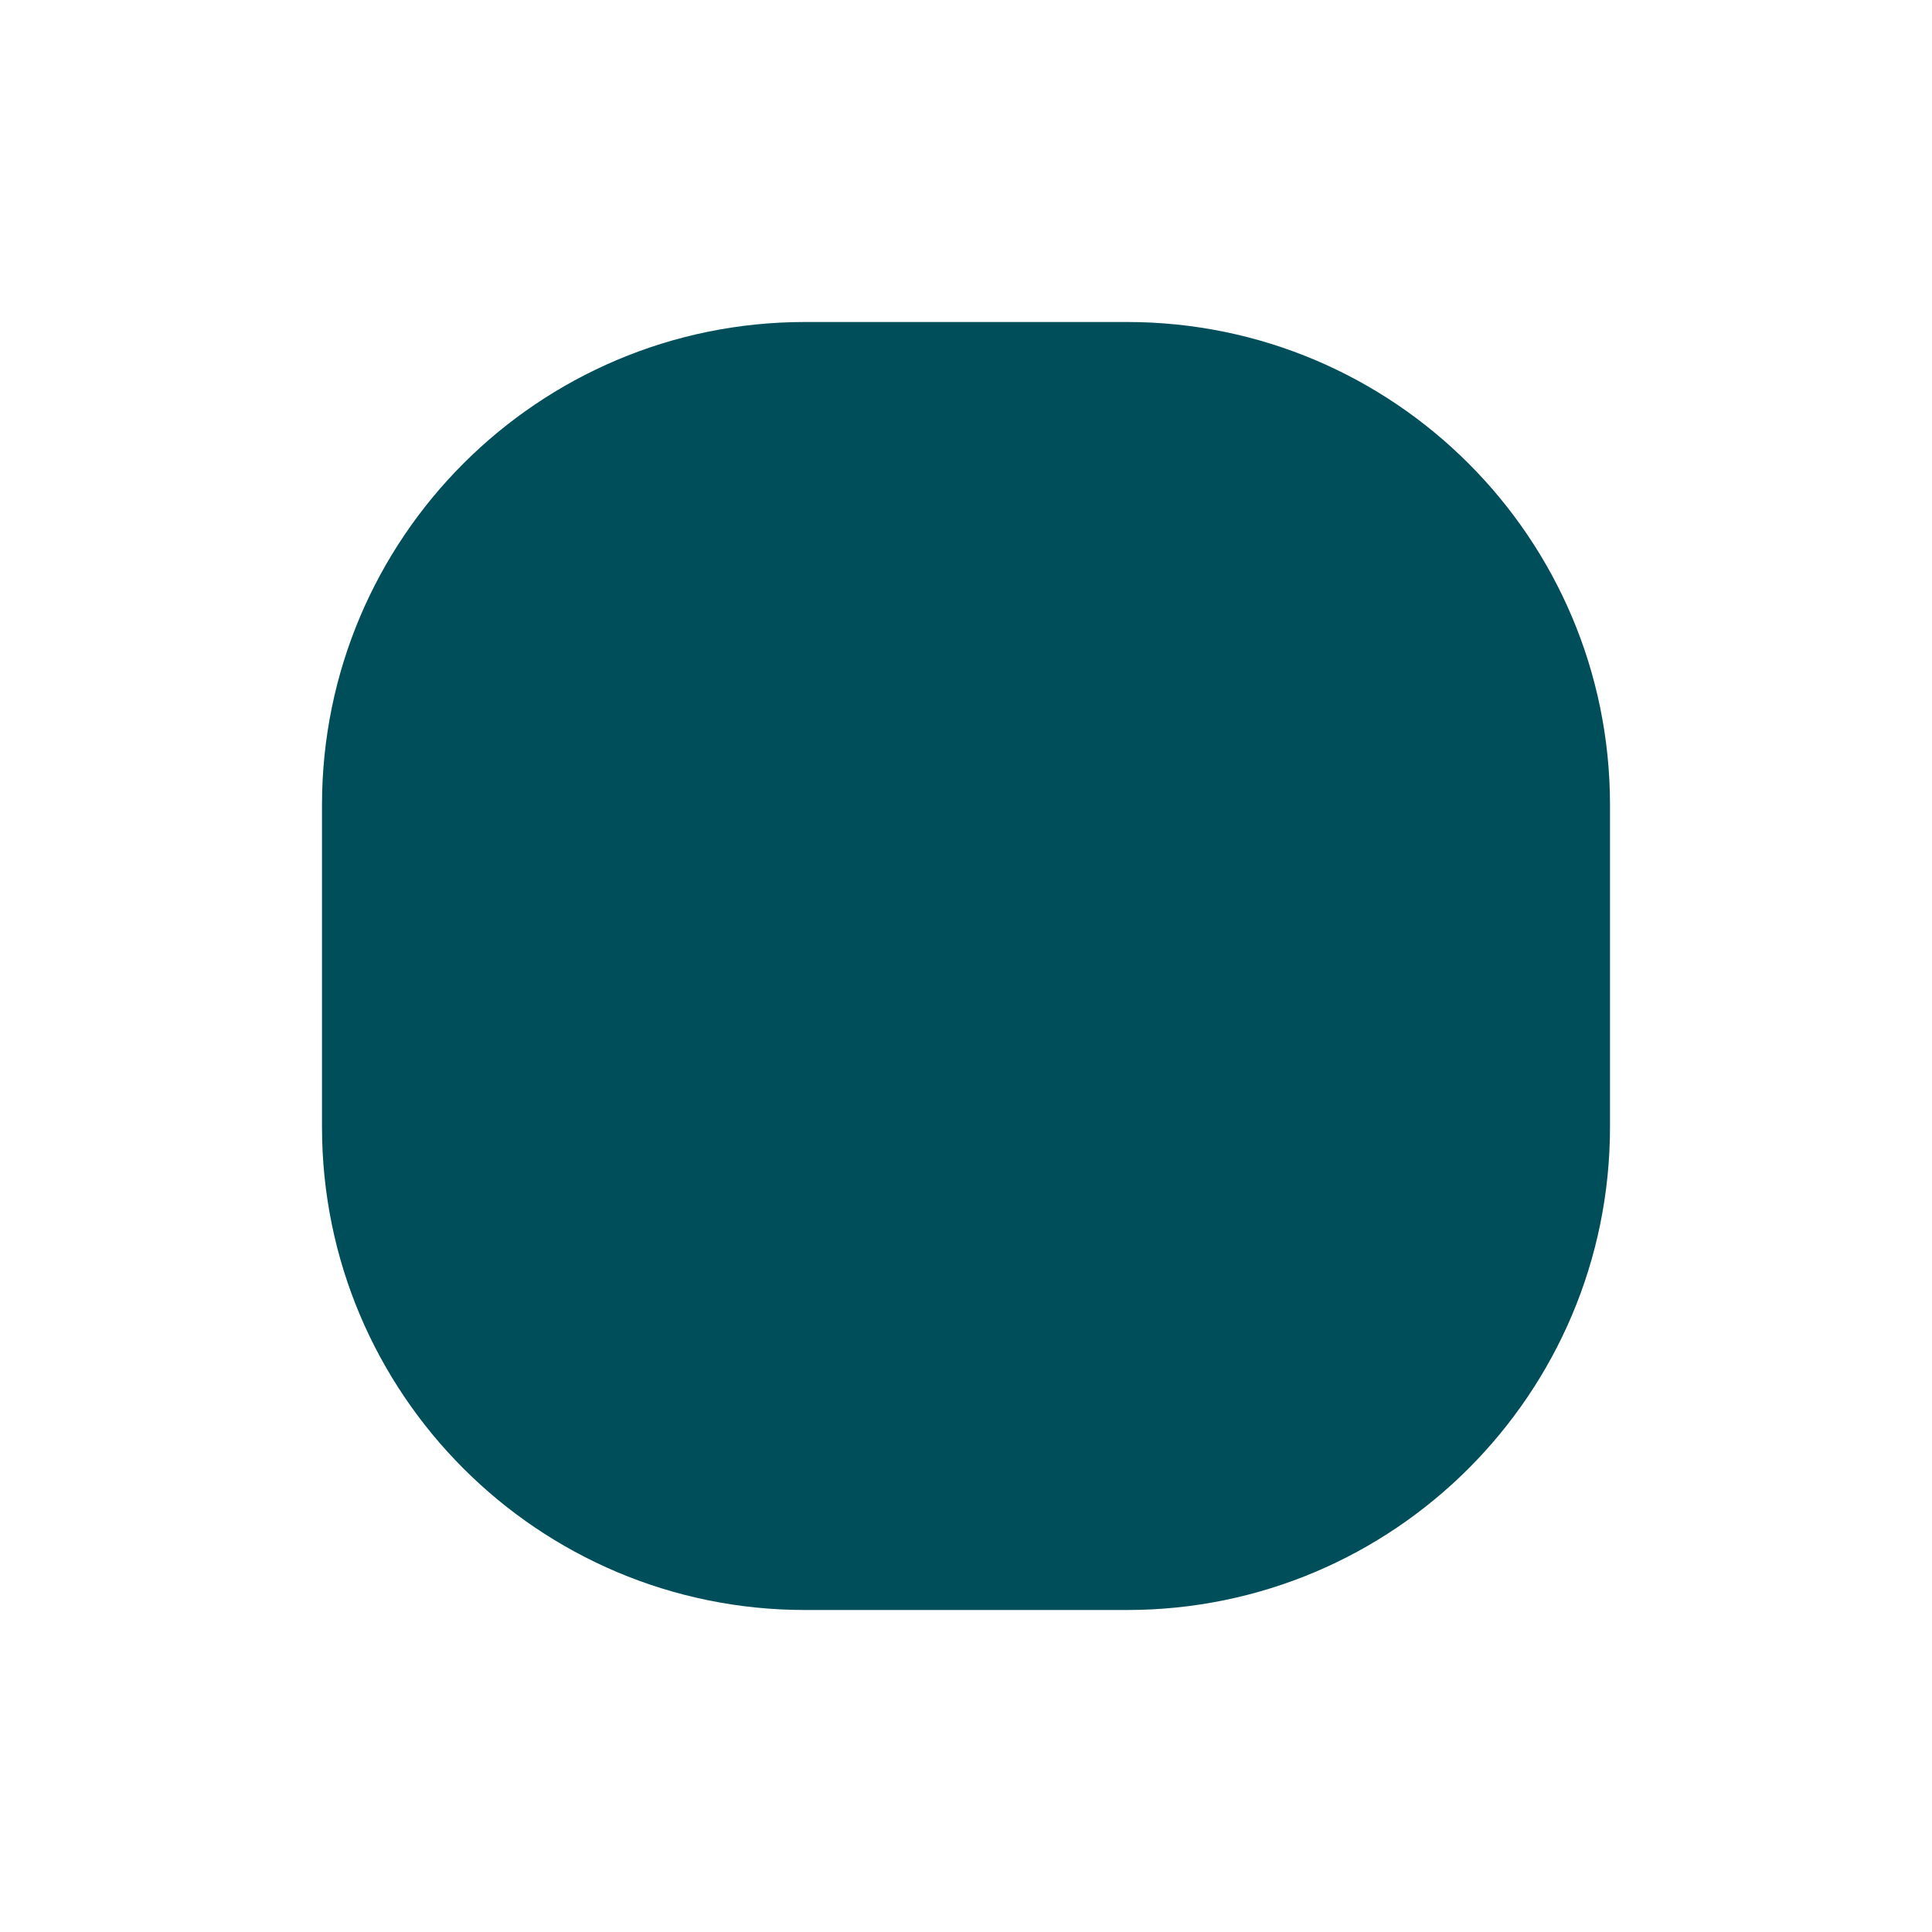
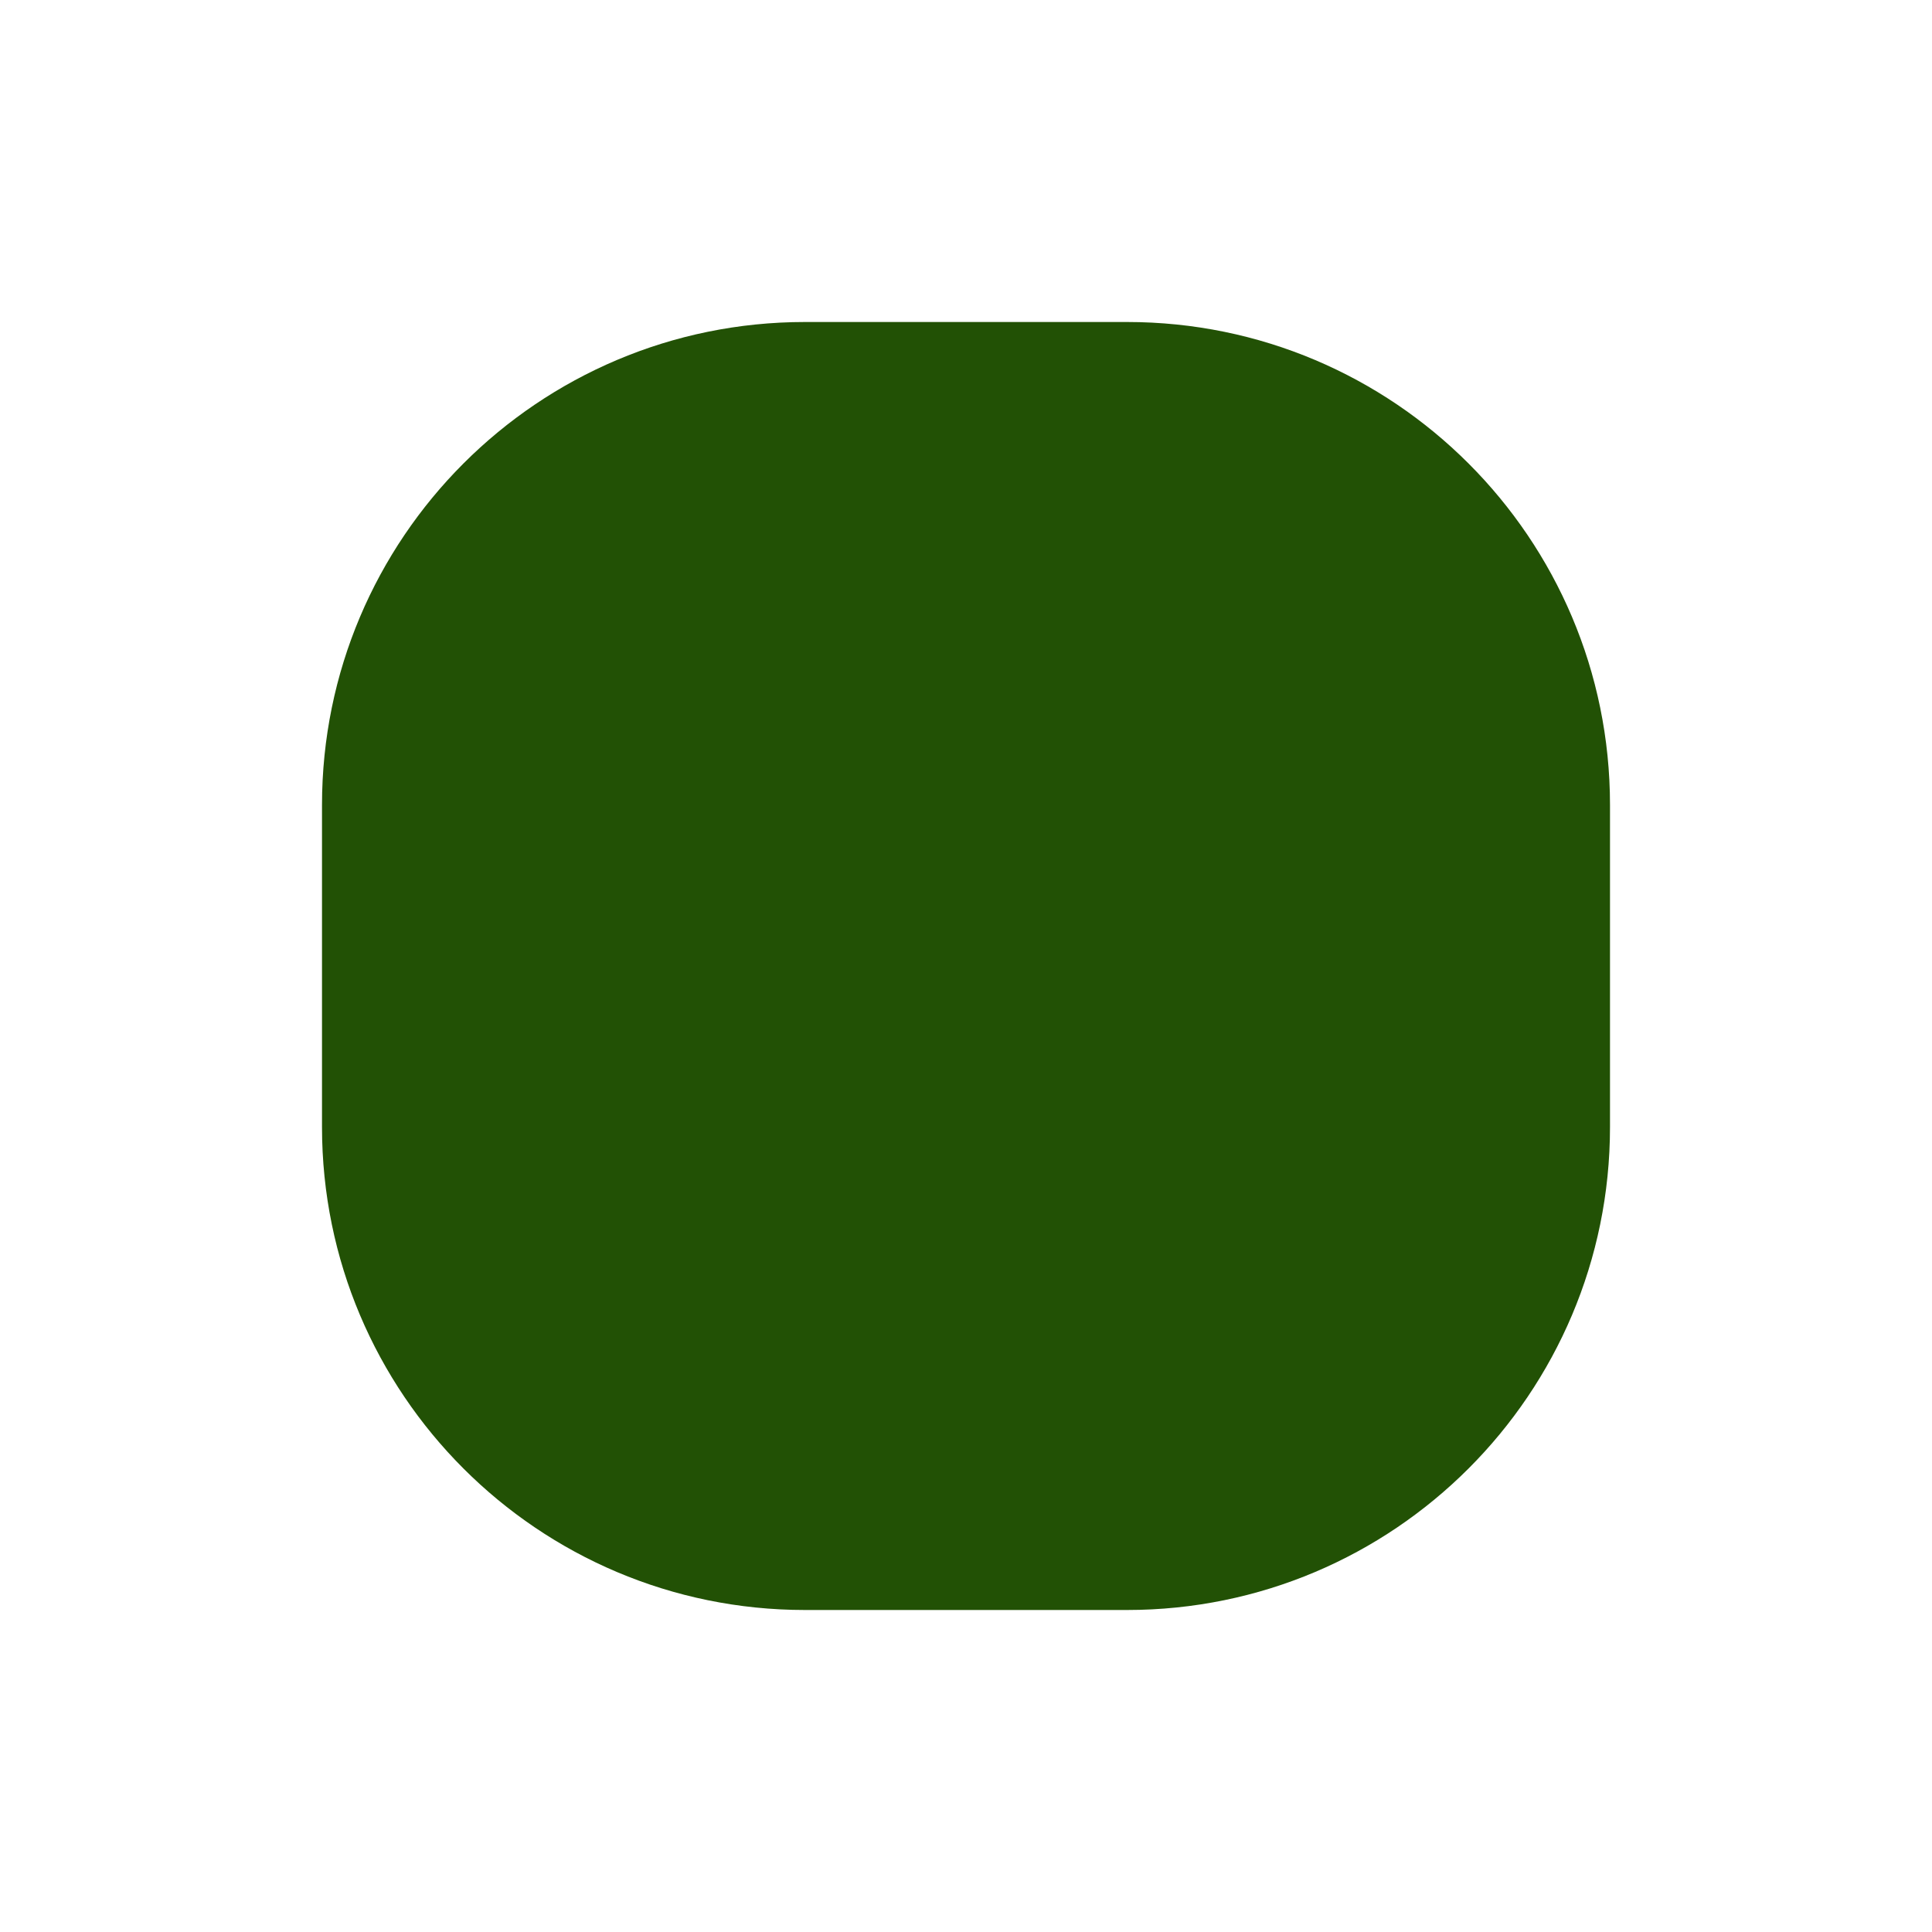
<svg xmlns="http://www.w3.org/2000/svg" width="30" height="30" version="1.1" id="svg6" viewBox="0 0 60 60">
  <defs id="defs10">
    </defs>
-   <path id="svg_1" width="40" height="40" x="10" y="10" fill="#015ad7" stroke="#000000" stroke-width="0" rx="0" d="m 25,10 h 10 a 15,15 45 0 1 15,15 v 10 a 15,15 135 0 1 -15,15 h -10 a 15,15 45 0 1 -15,-15 v -10 a 15,15 135 0 1 15,-15 z" style="fill:#004e5a;fill-opacity:1" />
+   <path id="svg_1" width="40" height="40" x="10" y="10" fill="#015ad7" stroke="#000000" stroke-width="0" rx="0" d="m 25,10 h 10 a 15,15 45 0 1 15,15 v 10 a 15,15 135 0 1 -15,15 h -10 a 15,15 45 0 1 -15,-15 v -10 a 15,15 135 0 1 15,-15 z" style="fill:#225105;fill-opacity:1" />
</svg>
